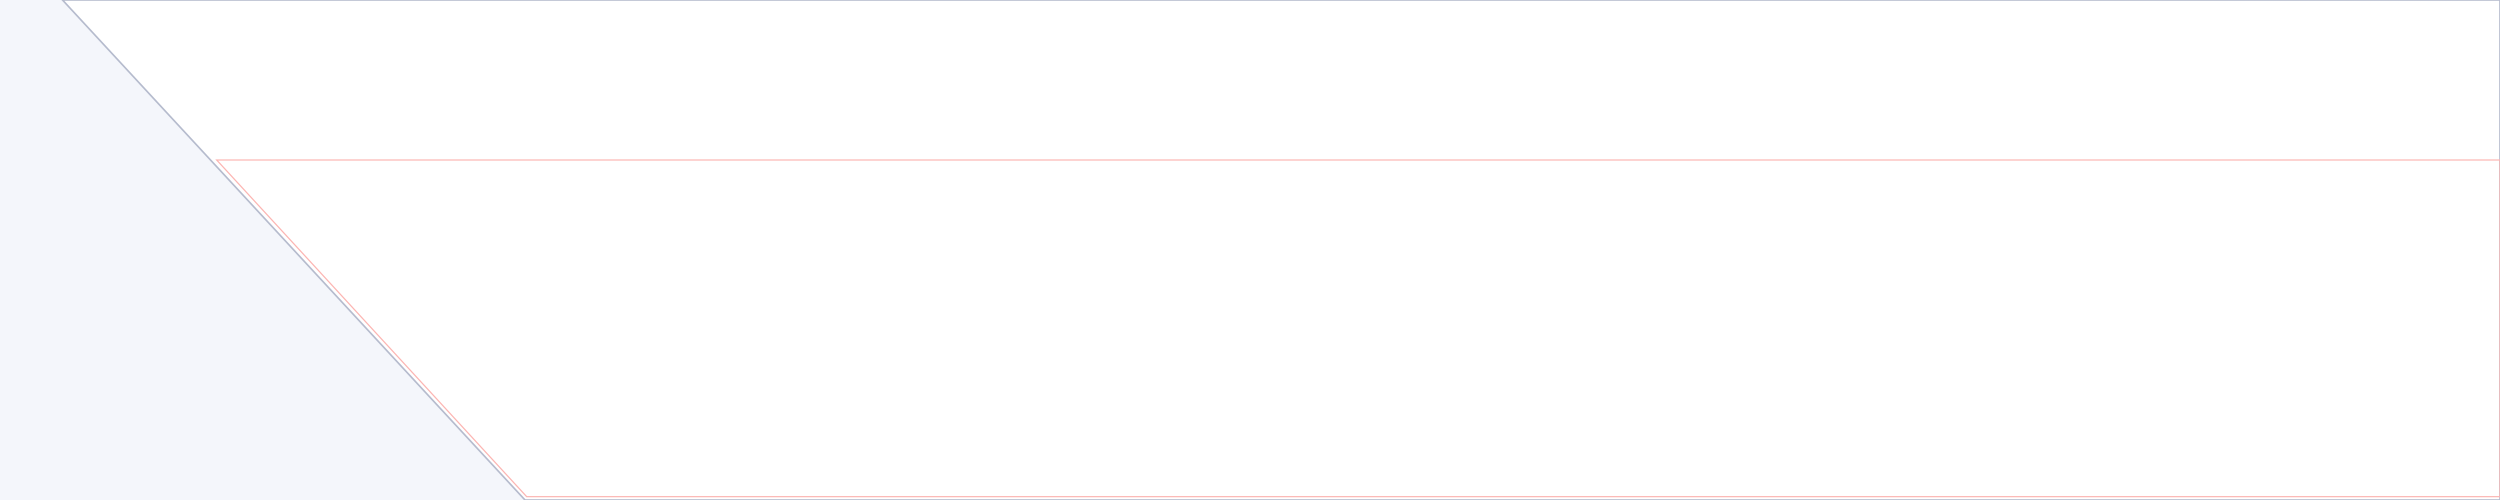
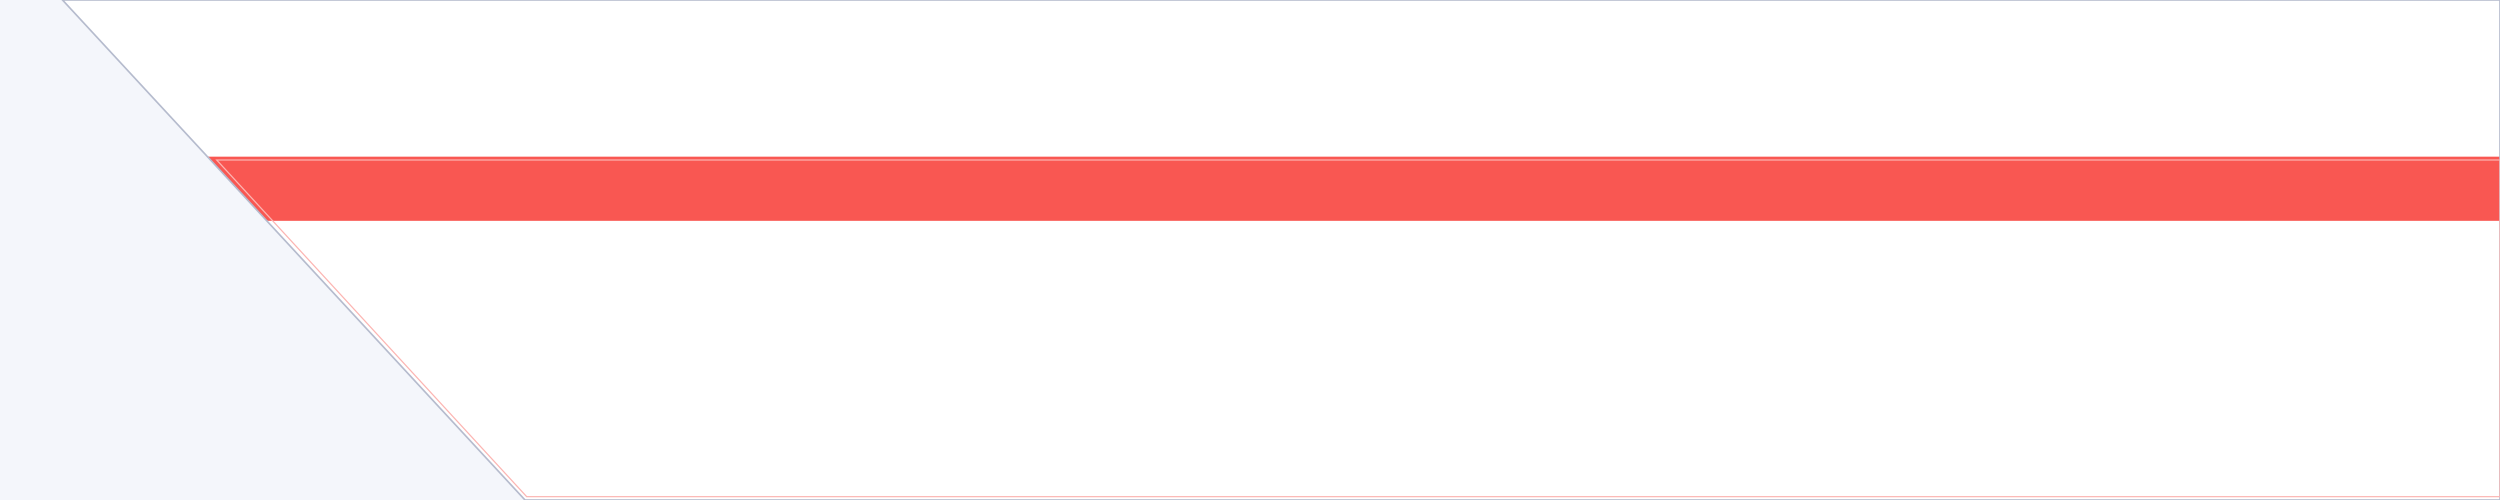
<svg xmlns="http://www.w3.org/2000/svg" width="3000" height="600" viewBox="0 0 3000 600" version="1.1" baseProfile="full">
+   <polygon id="polygon" points="0,188 3000,188 3000, 265 0,265" style="fill: #f95752;" />
  <polygon id="polygon" points="0,0 75,0 630,600 0, 600" style="fill: #f4f6fb;" />
  <polygon id="polygon" points="3000,0 75,0 630,600 3000, 600" style="stroke: #b5bbcd; fill:none; stroke-width:2" />
  <polygon id="polygon" points="3000,192 260,192 632,596 3000, 596" style="stroke: #fcb5b2; fill:none; stroke-width:1.5" />
</svg>
